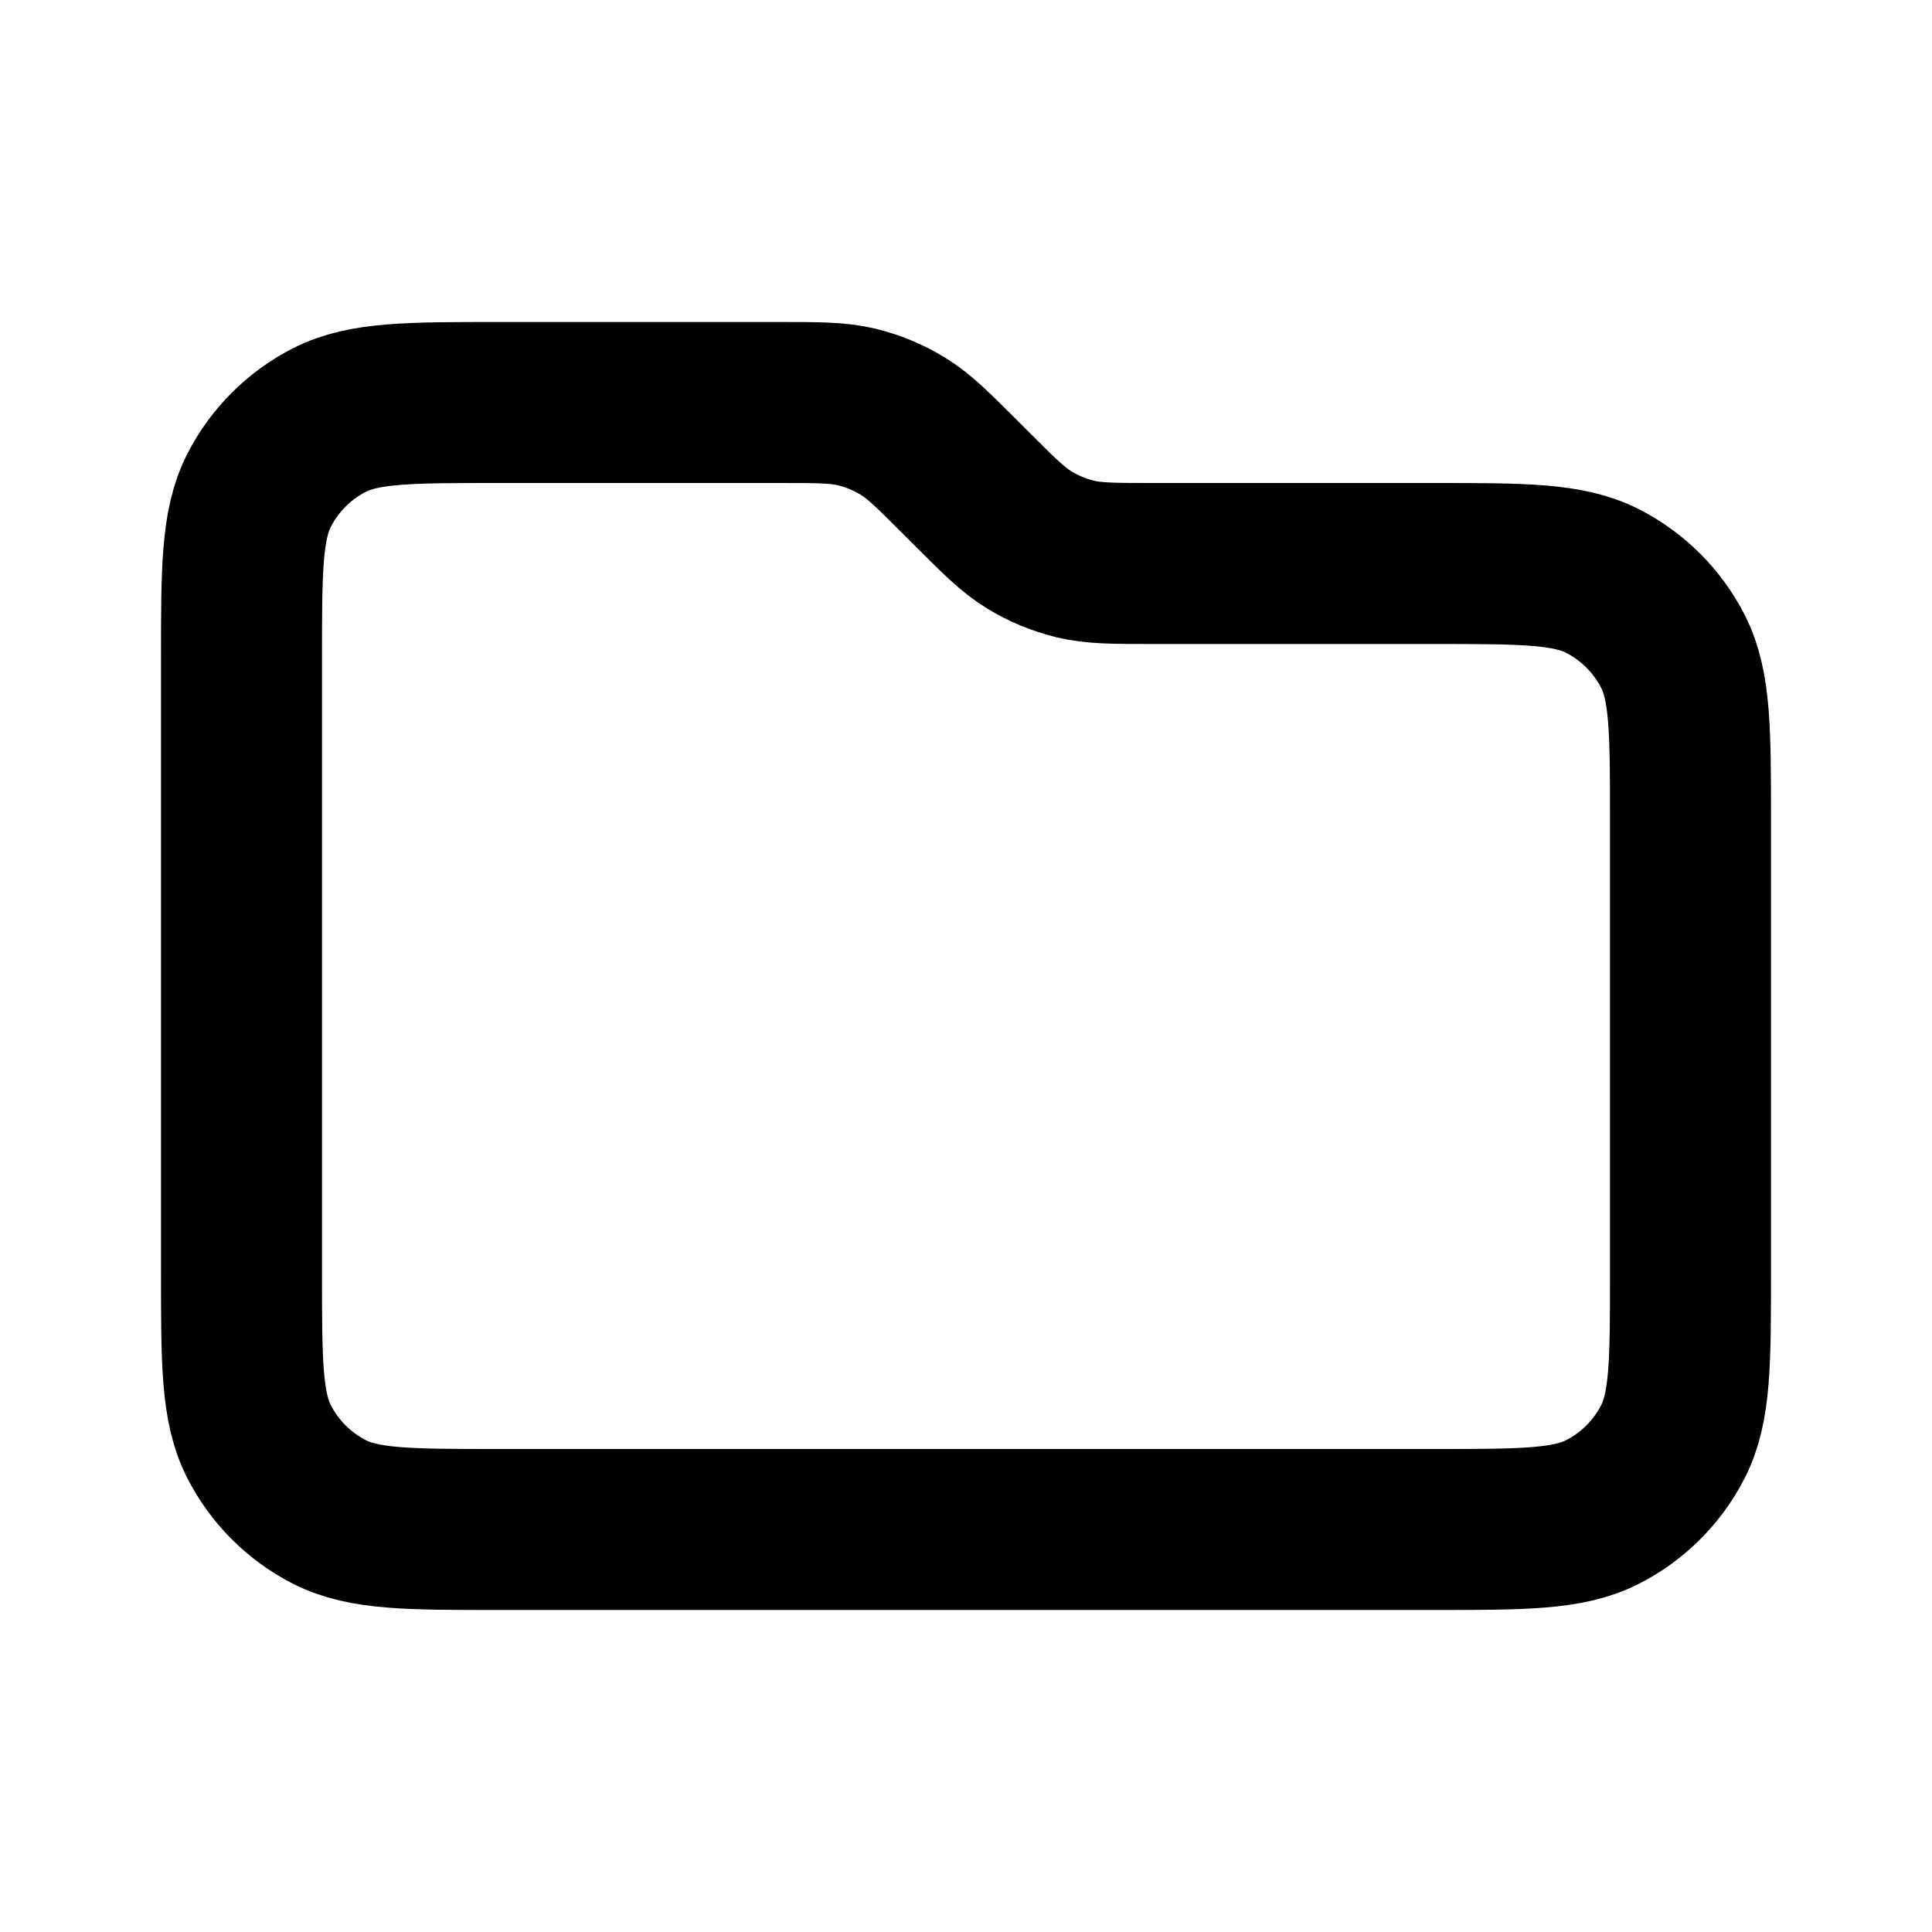
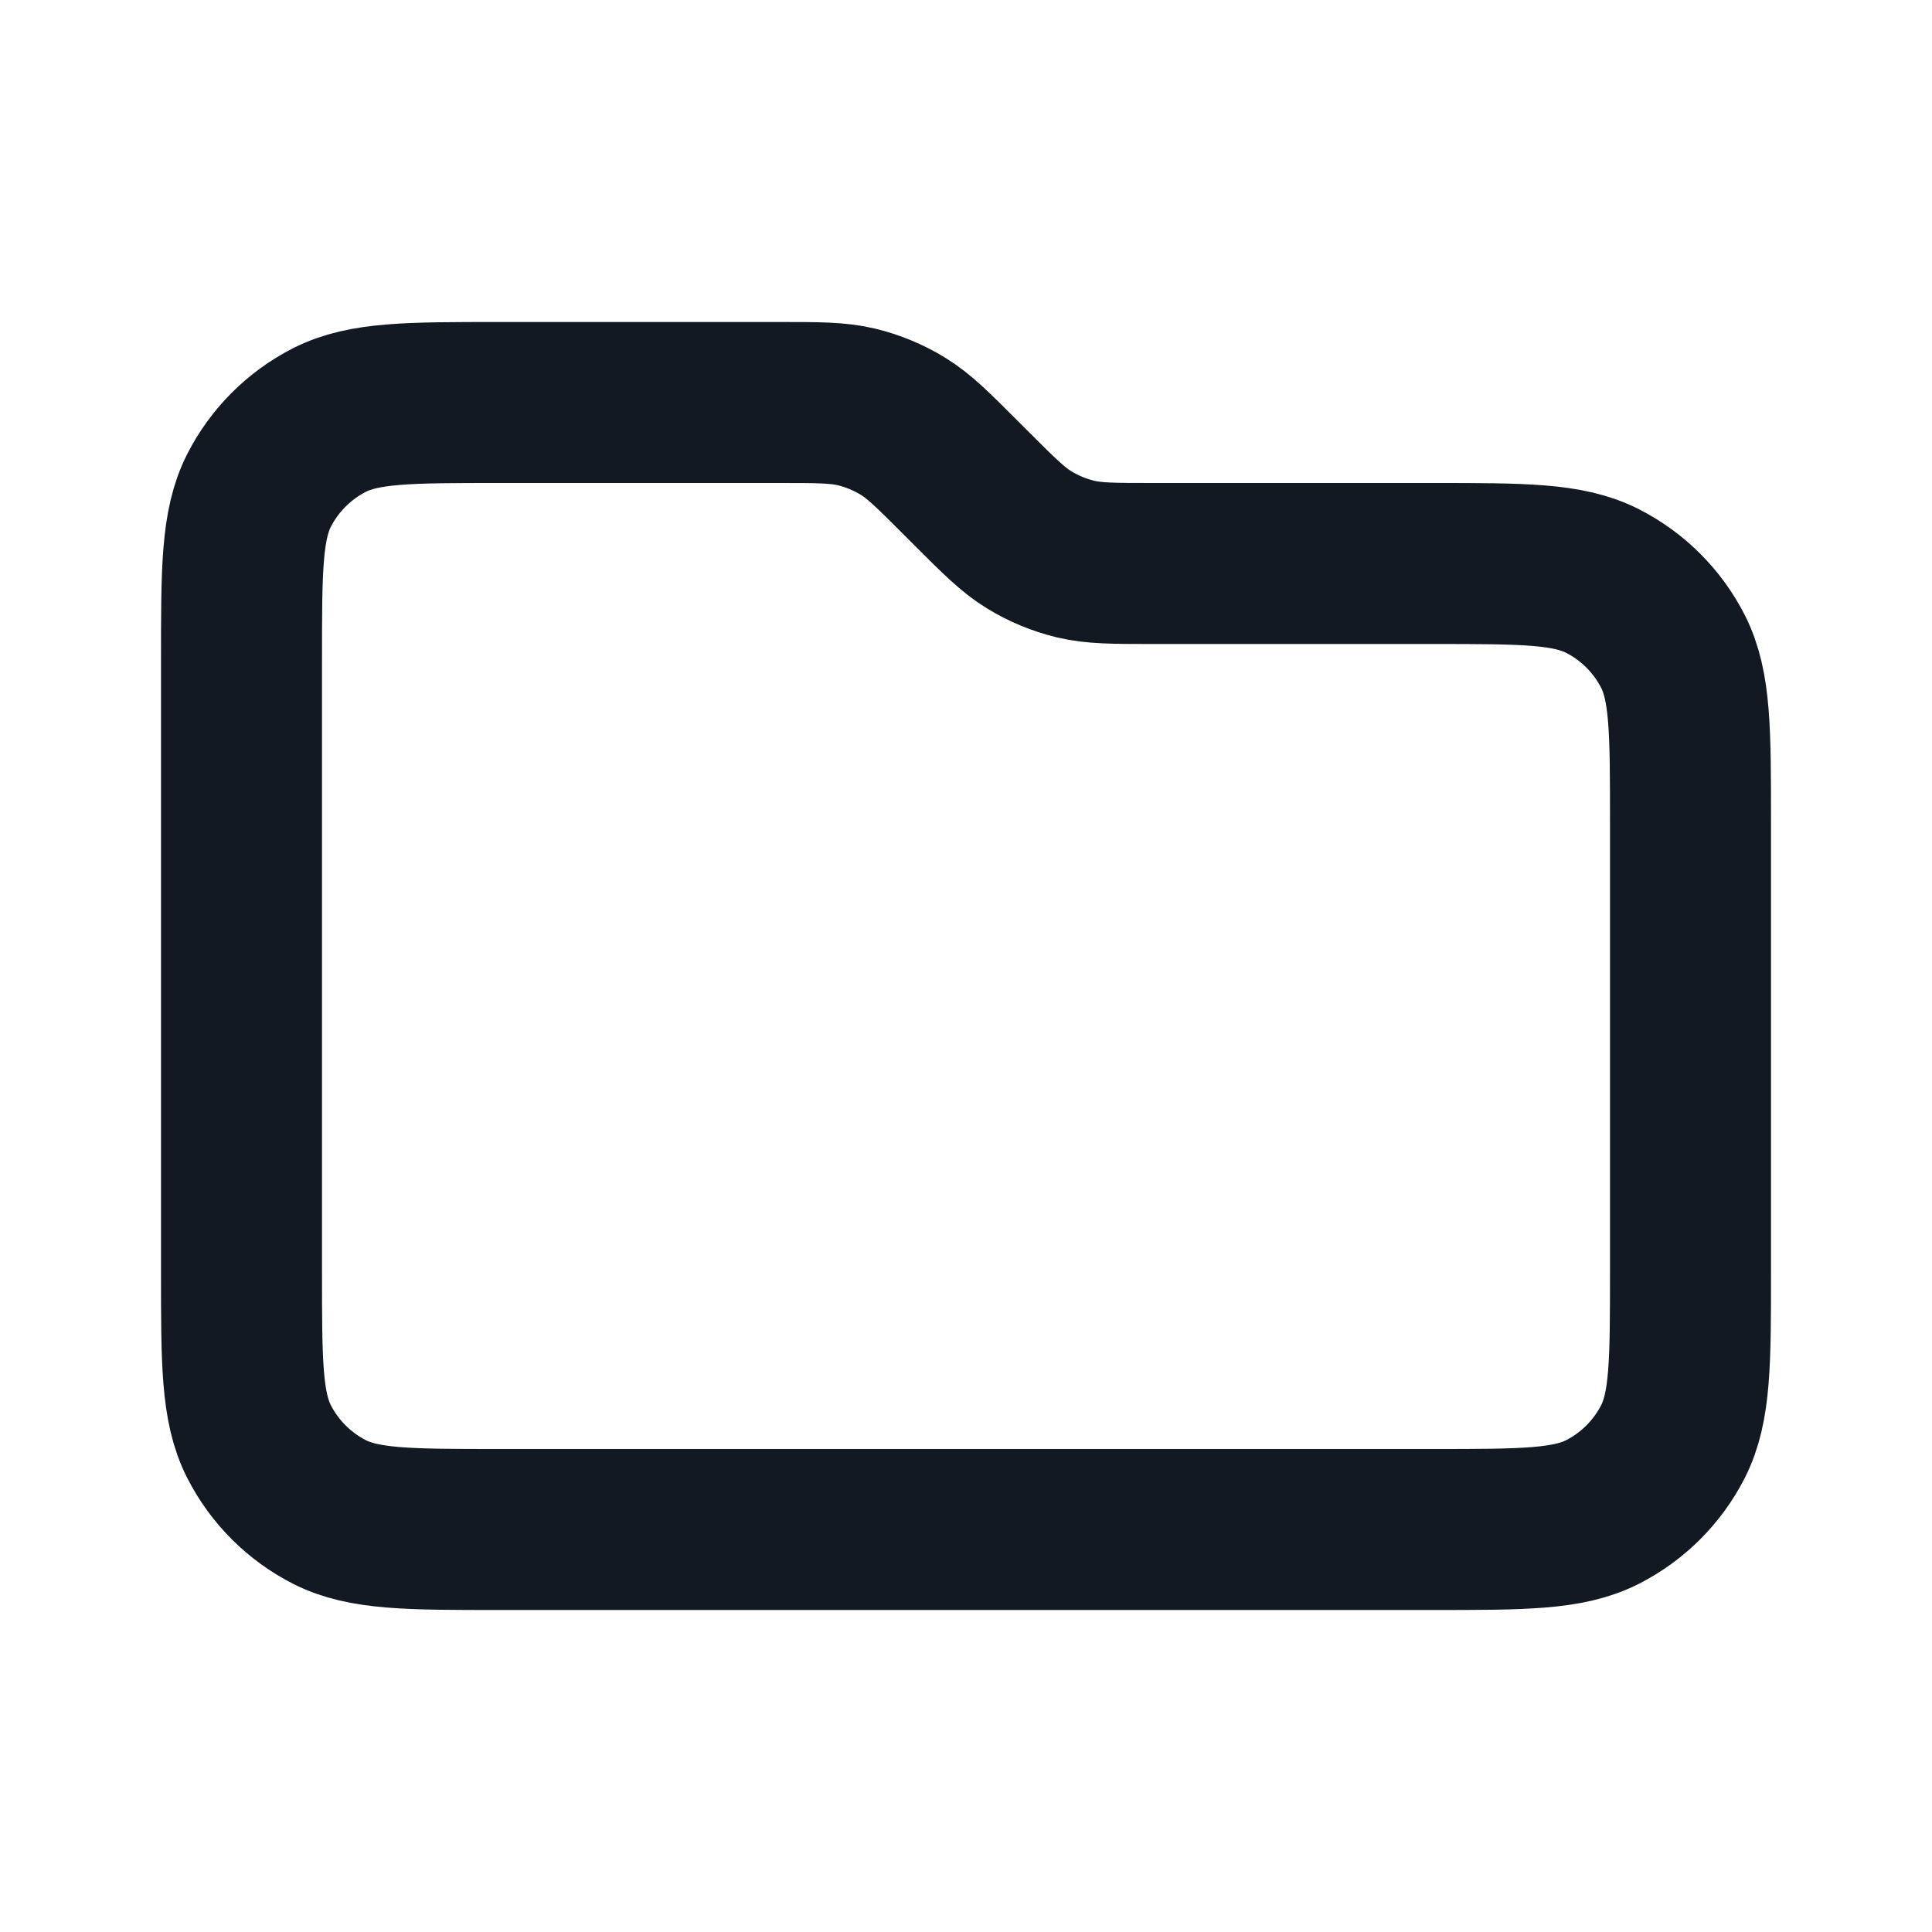
<svg xmlns="http://www.w3.org/2000/svg" width="800px" height="800px" viewBox="0 0 24 24" fill="none">
-   <path d="M3 8.2C3 7.08 3 6.52 3.218 6.092C3.41 5.716 3.716 5.41 4.092 5.218C4.52 5 5.08 5 6.2 5H9.675C10.164 5 10.408 5 10.639 5.055C10.842 5.104 11.038 5.185 11.217 5.295C11.418 5.418 11.591 5.591 11.937 5.937L12.063 6.063C12.409 6.409 12.582 6.582 12.783 6.705C12.962 6.815 13.158 6.896 13.361 6.945C13.592 7 13.836 7 14.325 7H17.8C18.92 7 19.48 7 19.908 7.218C20.284 7.41 20.59 7.716 20.782 8.092C21 8.52 21 9.08 21 10.2V15.8C21 16.92 21 17.48 20.782 17.908C20.59 18.284 20.284 18.59 19.908 18.782C19.48 19 18.92 19 17.8 19H6.2C5.08 19 4.52 19 4.092 18.782C3.716 18.59 3.41 18.284 3.218 17.908C3 17.48 3 16.92 3 15.8V8.2Z" stroke="#000000" stroke-width="2" stroke-linecap="round" stroke-linejoin="round" />
+   <path d="M3 8.2C3 7.08 3 6.52 3.218 6.092C3.41 5.716 3.716 5.41 4.092 5.218C4.52 5 5.08 5 6.2 5H9.675C10.164 5 10.408 5 10.639 5.055C10.842 5.104 11.038 5.185 11.217 5.295C11.418 5.418 11.591 5.591 11.937 5.937L12.063 6.063C12.409 6.409 12.582 6.582 12.783 6.705C12.962 6.815 13.158 6.896 13.361 6.945C13.592 7 13.836 7 14.325 7H17.8C18.92 7 19.48 7 19.908 7.218C20.284 7.41 20.59 7.716 20.782 8.092C21 8.52 21 9.08 21 10.2V15.8C21 16.92 21 17.48 20.782 17.908C20.59 18.284 20.284 18.59 19.908 18.782C19.48 19 18.92 19 17.8 19H6.2C5.08 19 4.52 19 4.092 18.782C3.716 18.59 3.41 18.284 3.218 17.908C3 17.48 3 16.92 3 15.8V8.2Z" stroke="#121923" stroke-width="2" stroke-linecap="round" stroke-linejoin="round" />
</svg>
